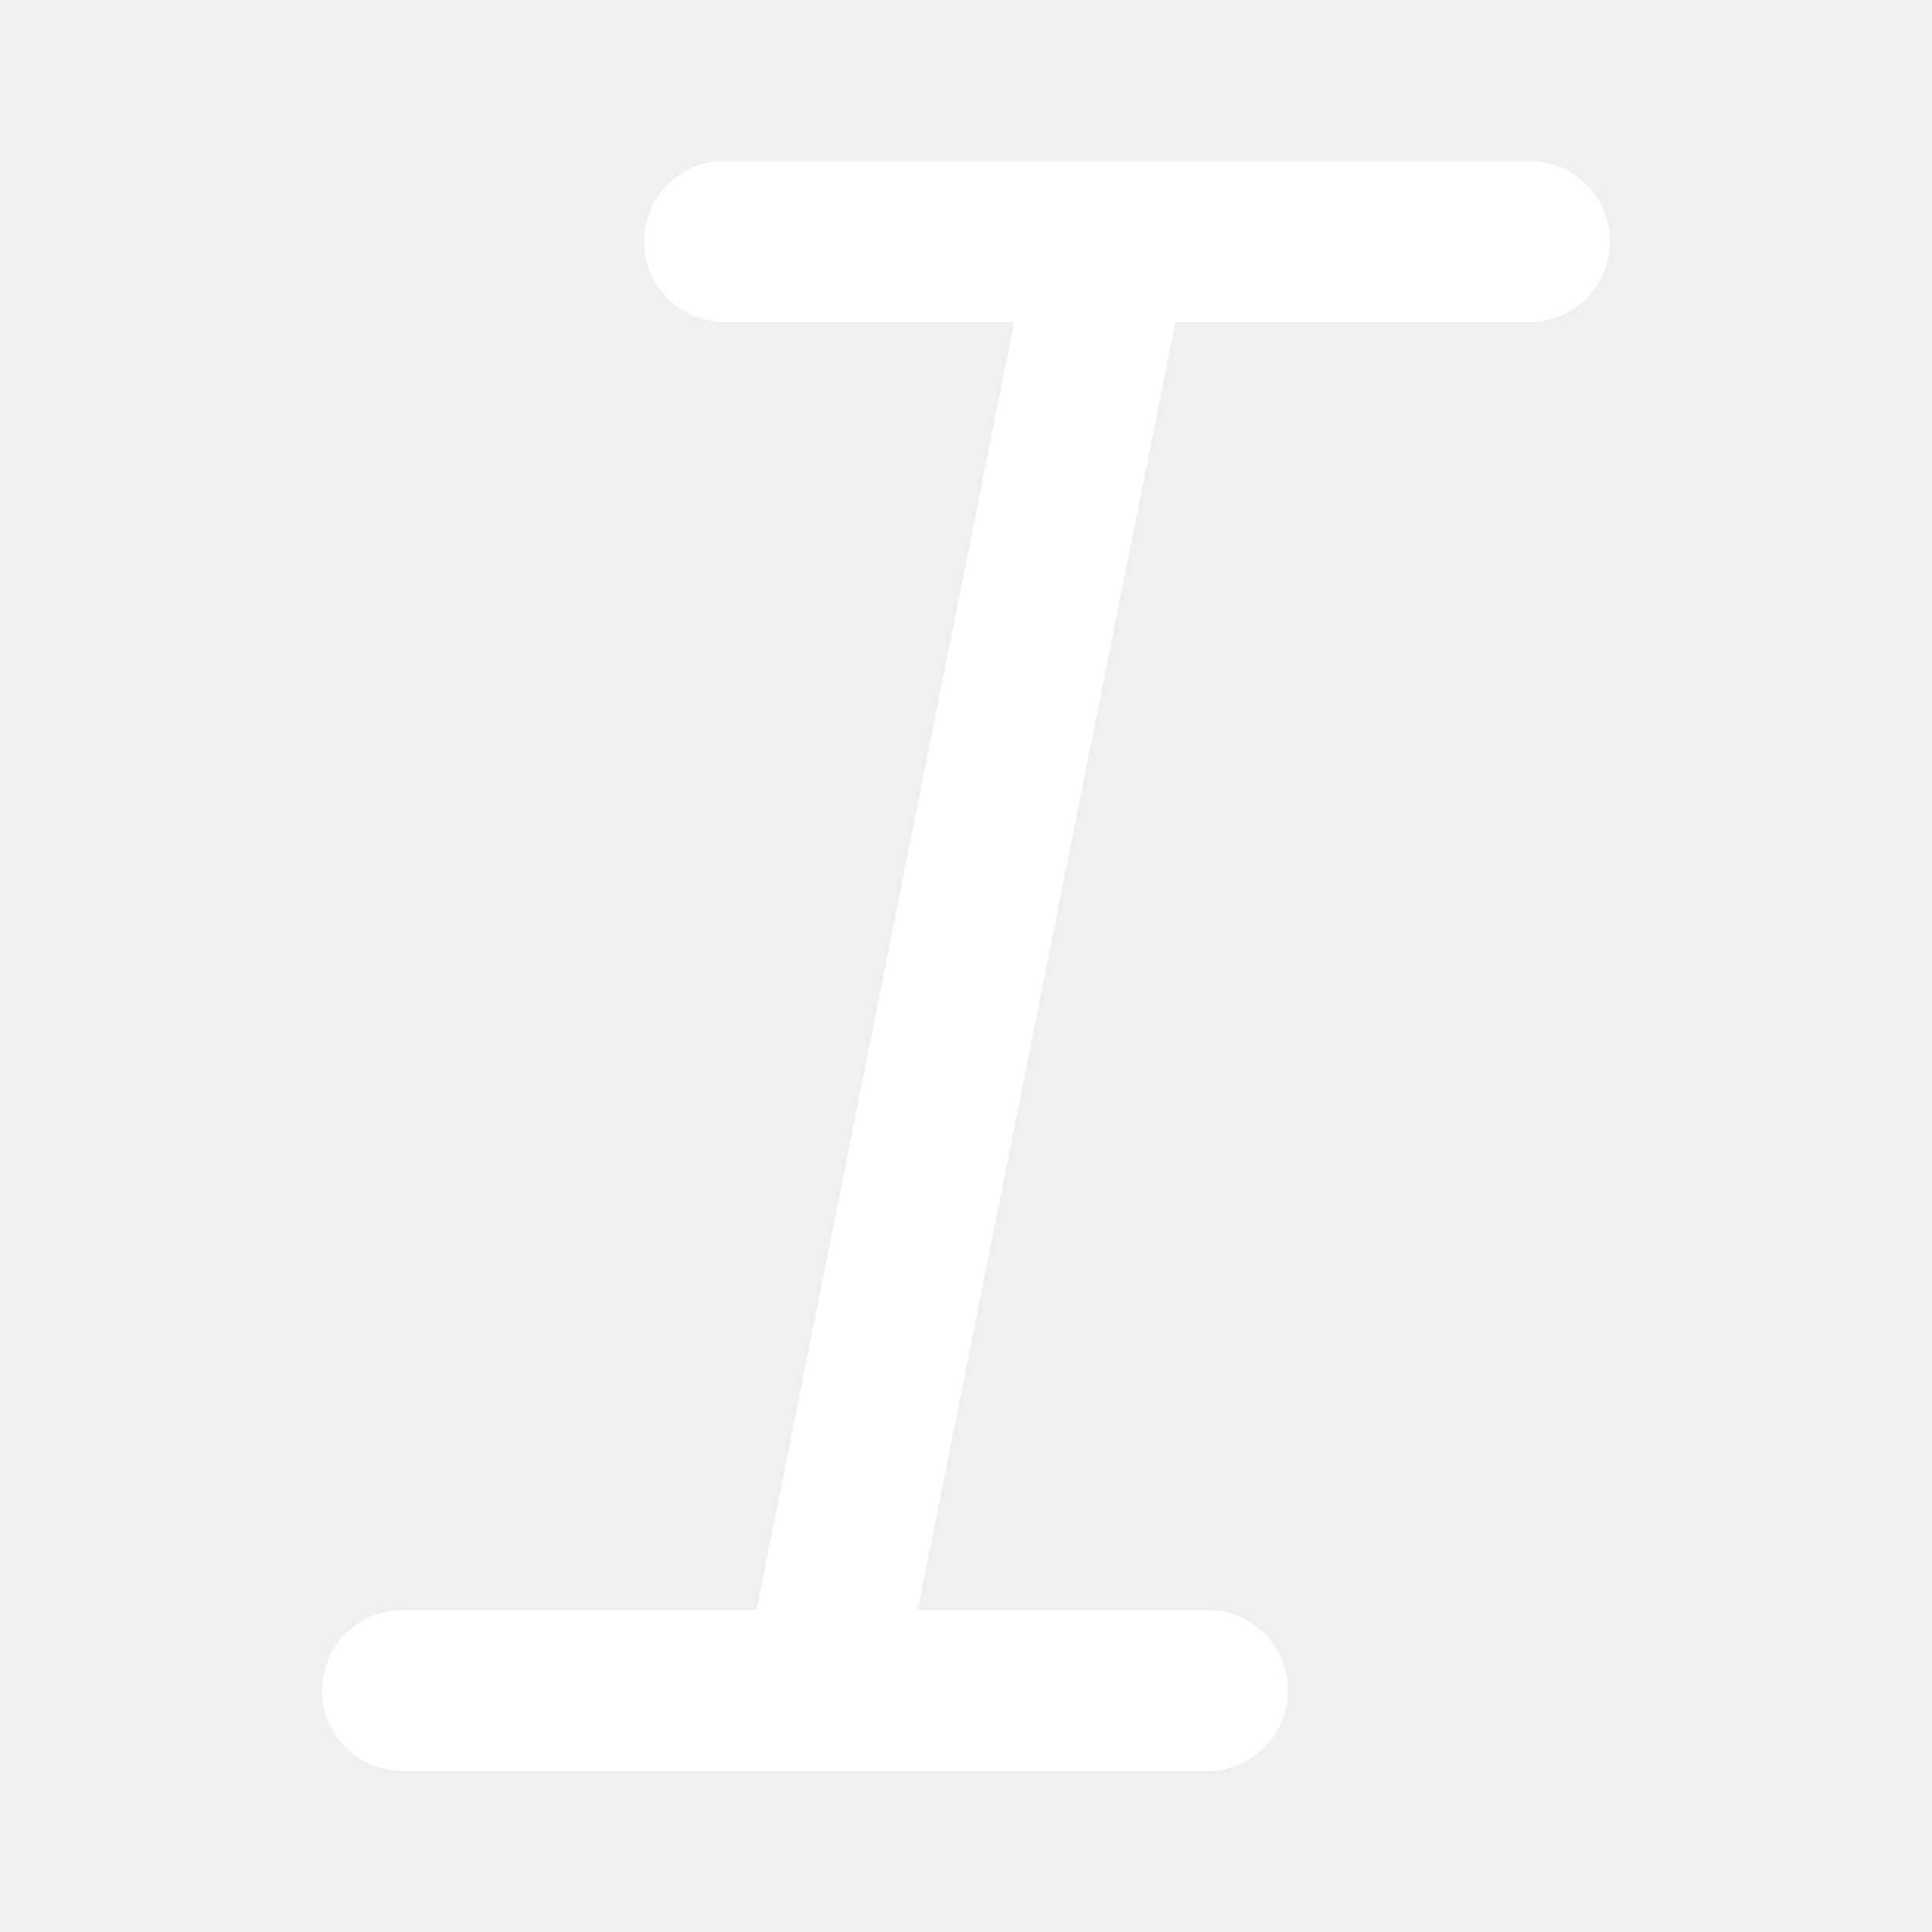
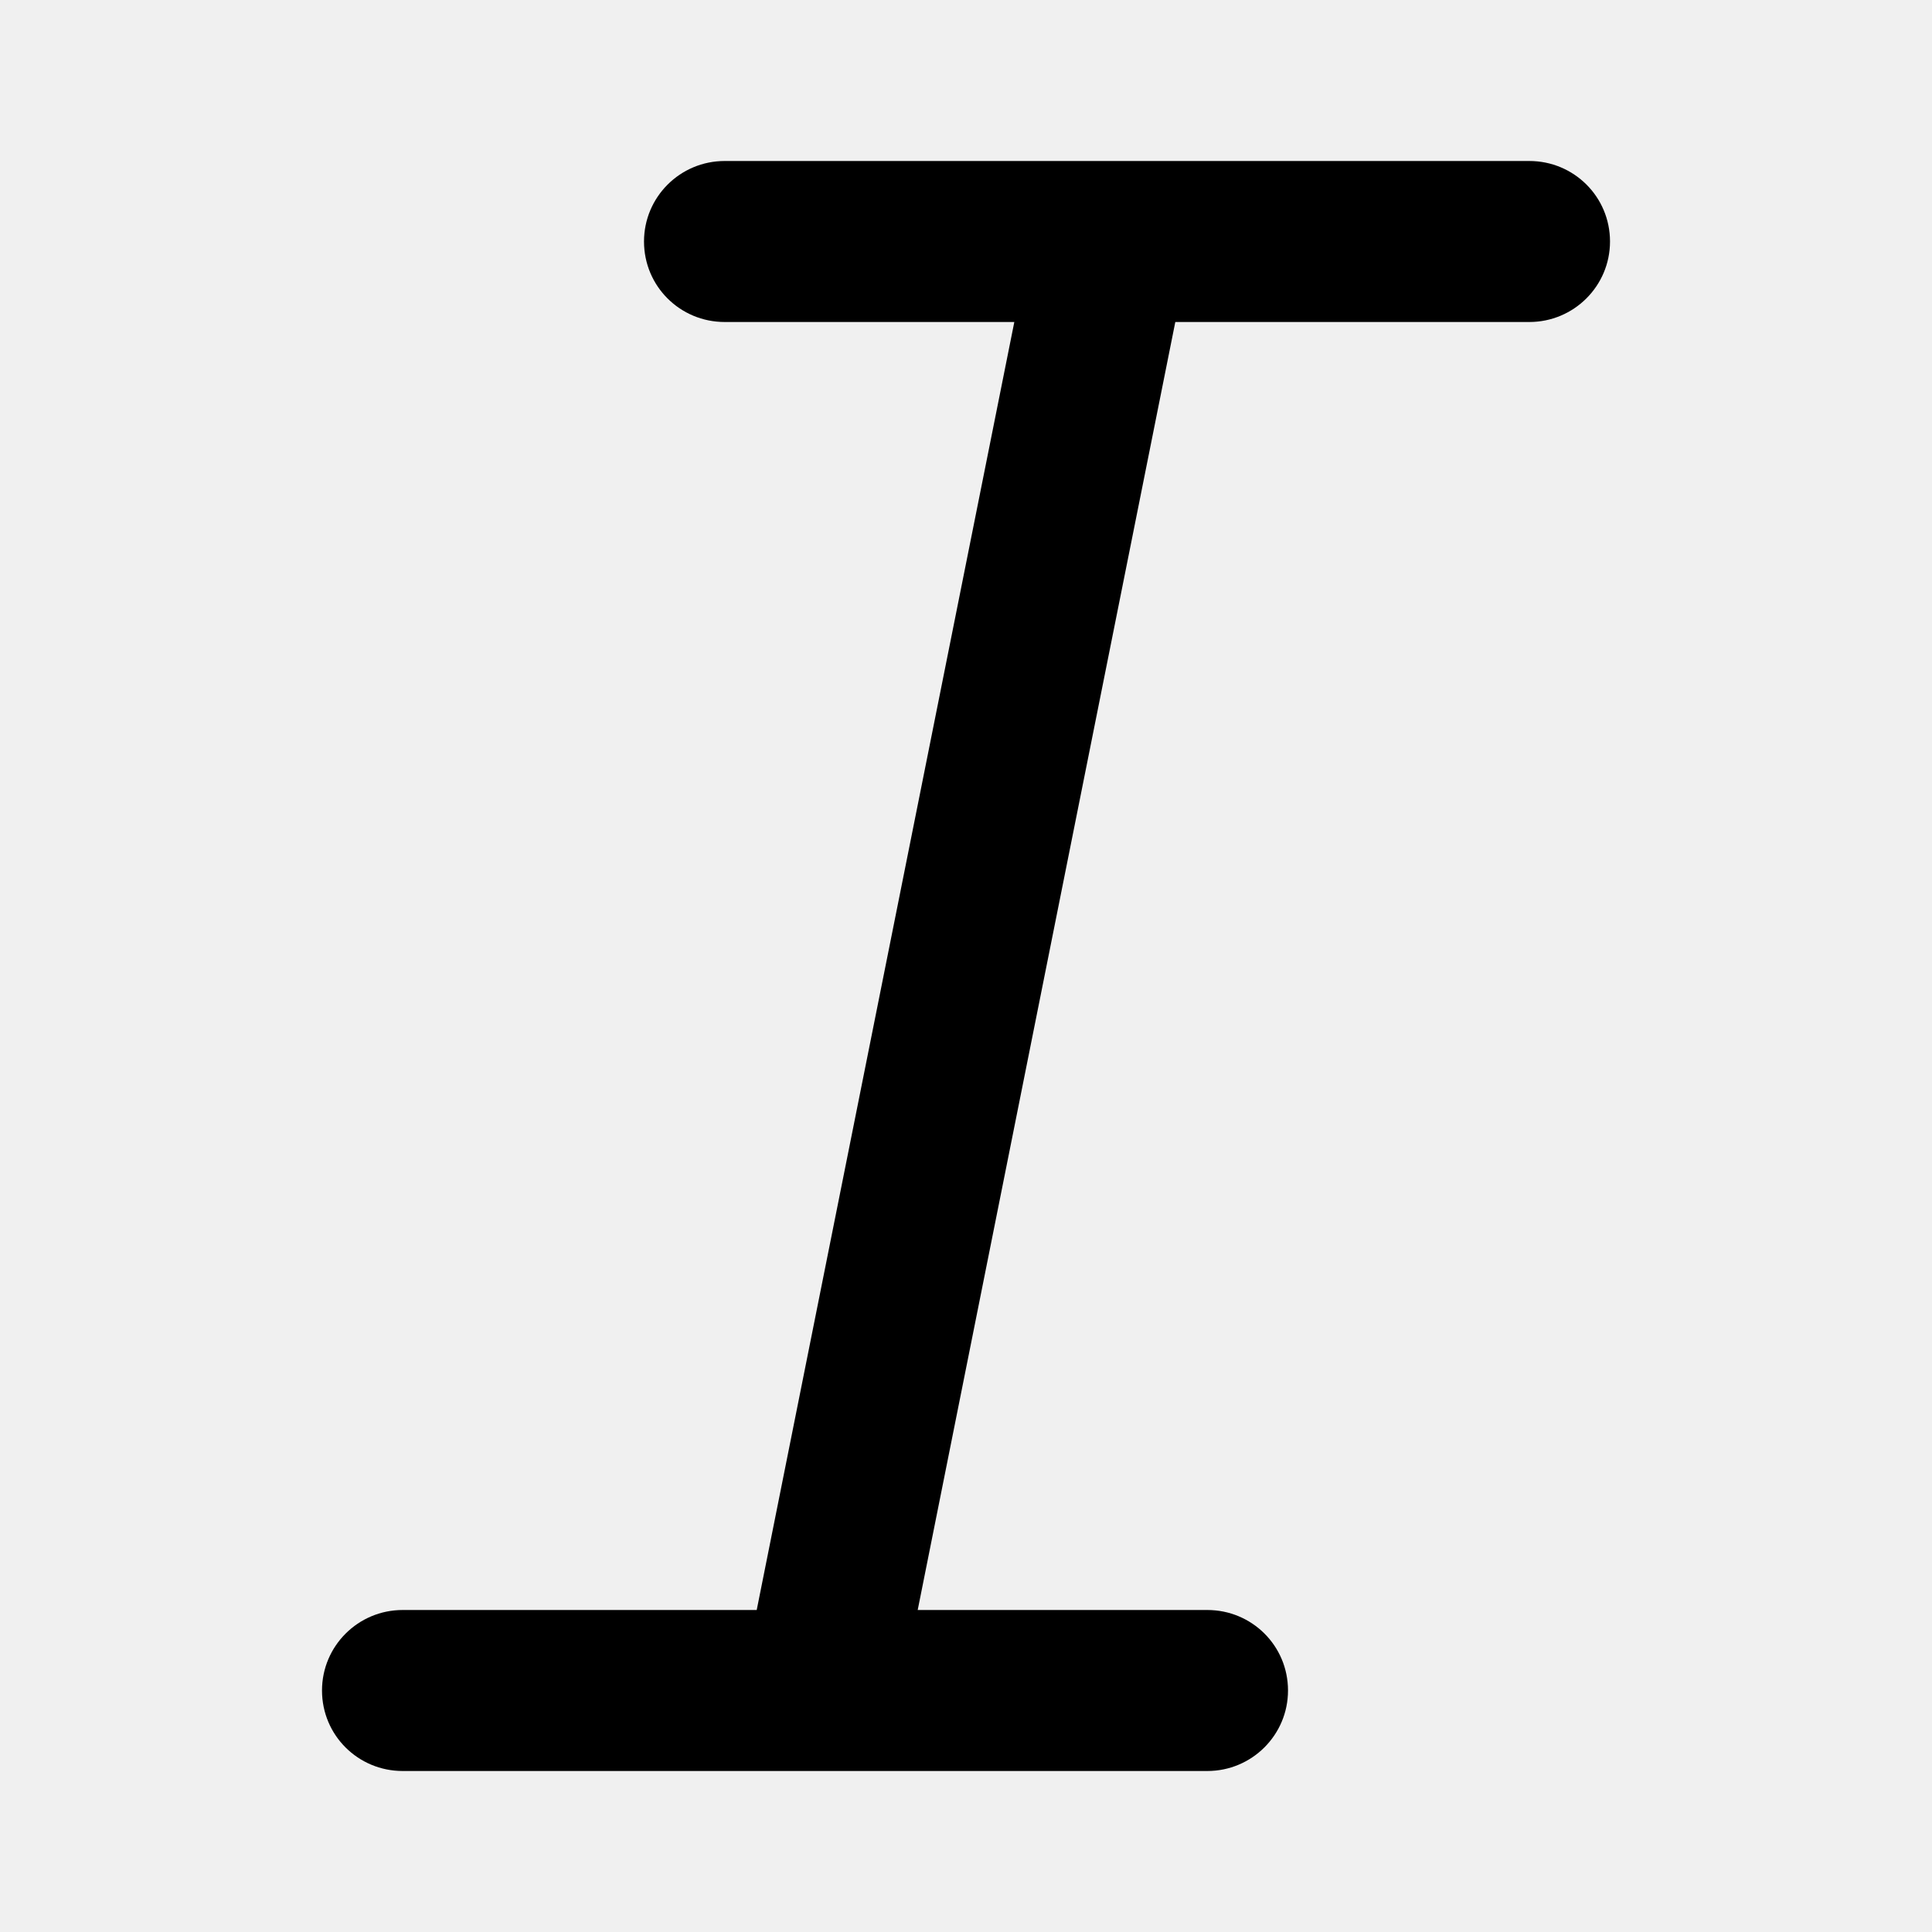
<svg xmlns="http://www.w3.org/2000/svg" width="1200pt" height="1200pt" version="1.1" viewBox="0 0 1200 1200">
-   <path d="m730 200h219.88c27.699 0 50.125-22.387 50.125-50 0-27.809-22.441-50-50.125-50h-499.75c-27.699 0-50.125 22.387-50.125 50 0 27.809 22.441 50 50.125 50h179.88l-160 800h-219.88c-27.699 0-50.125 22.387-50.125 50 0 27.809 22.441 50 50.125 50h499.75c27.699 0 50.125-22.387 50.125-50 0-27.809-22.441-50-50.125-50h-179.88z" fill="#fff" fill-rule="evenodd" />
+   <path d="m730 200h219.88c27.699 0 50.125-22.387 50.125-50 0-27.809-22.441-50-50.125-50h-499.75c-27.699 0-50.125 22.387-50.125 50 0 27.809 22.441 50 50.125 50h179.88l-160 800h-219.88c-27.699 0-50.125 22.387-50.125 50 0 27.809 22.441 50 50.125 50h499.75c27.699 0 50.125-22.387 50.125-50 0-27.809-22.441-50-50.125-50h-179.88z" fill="#000" fill-rule="evenodd" />
</svg>
